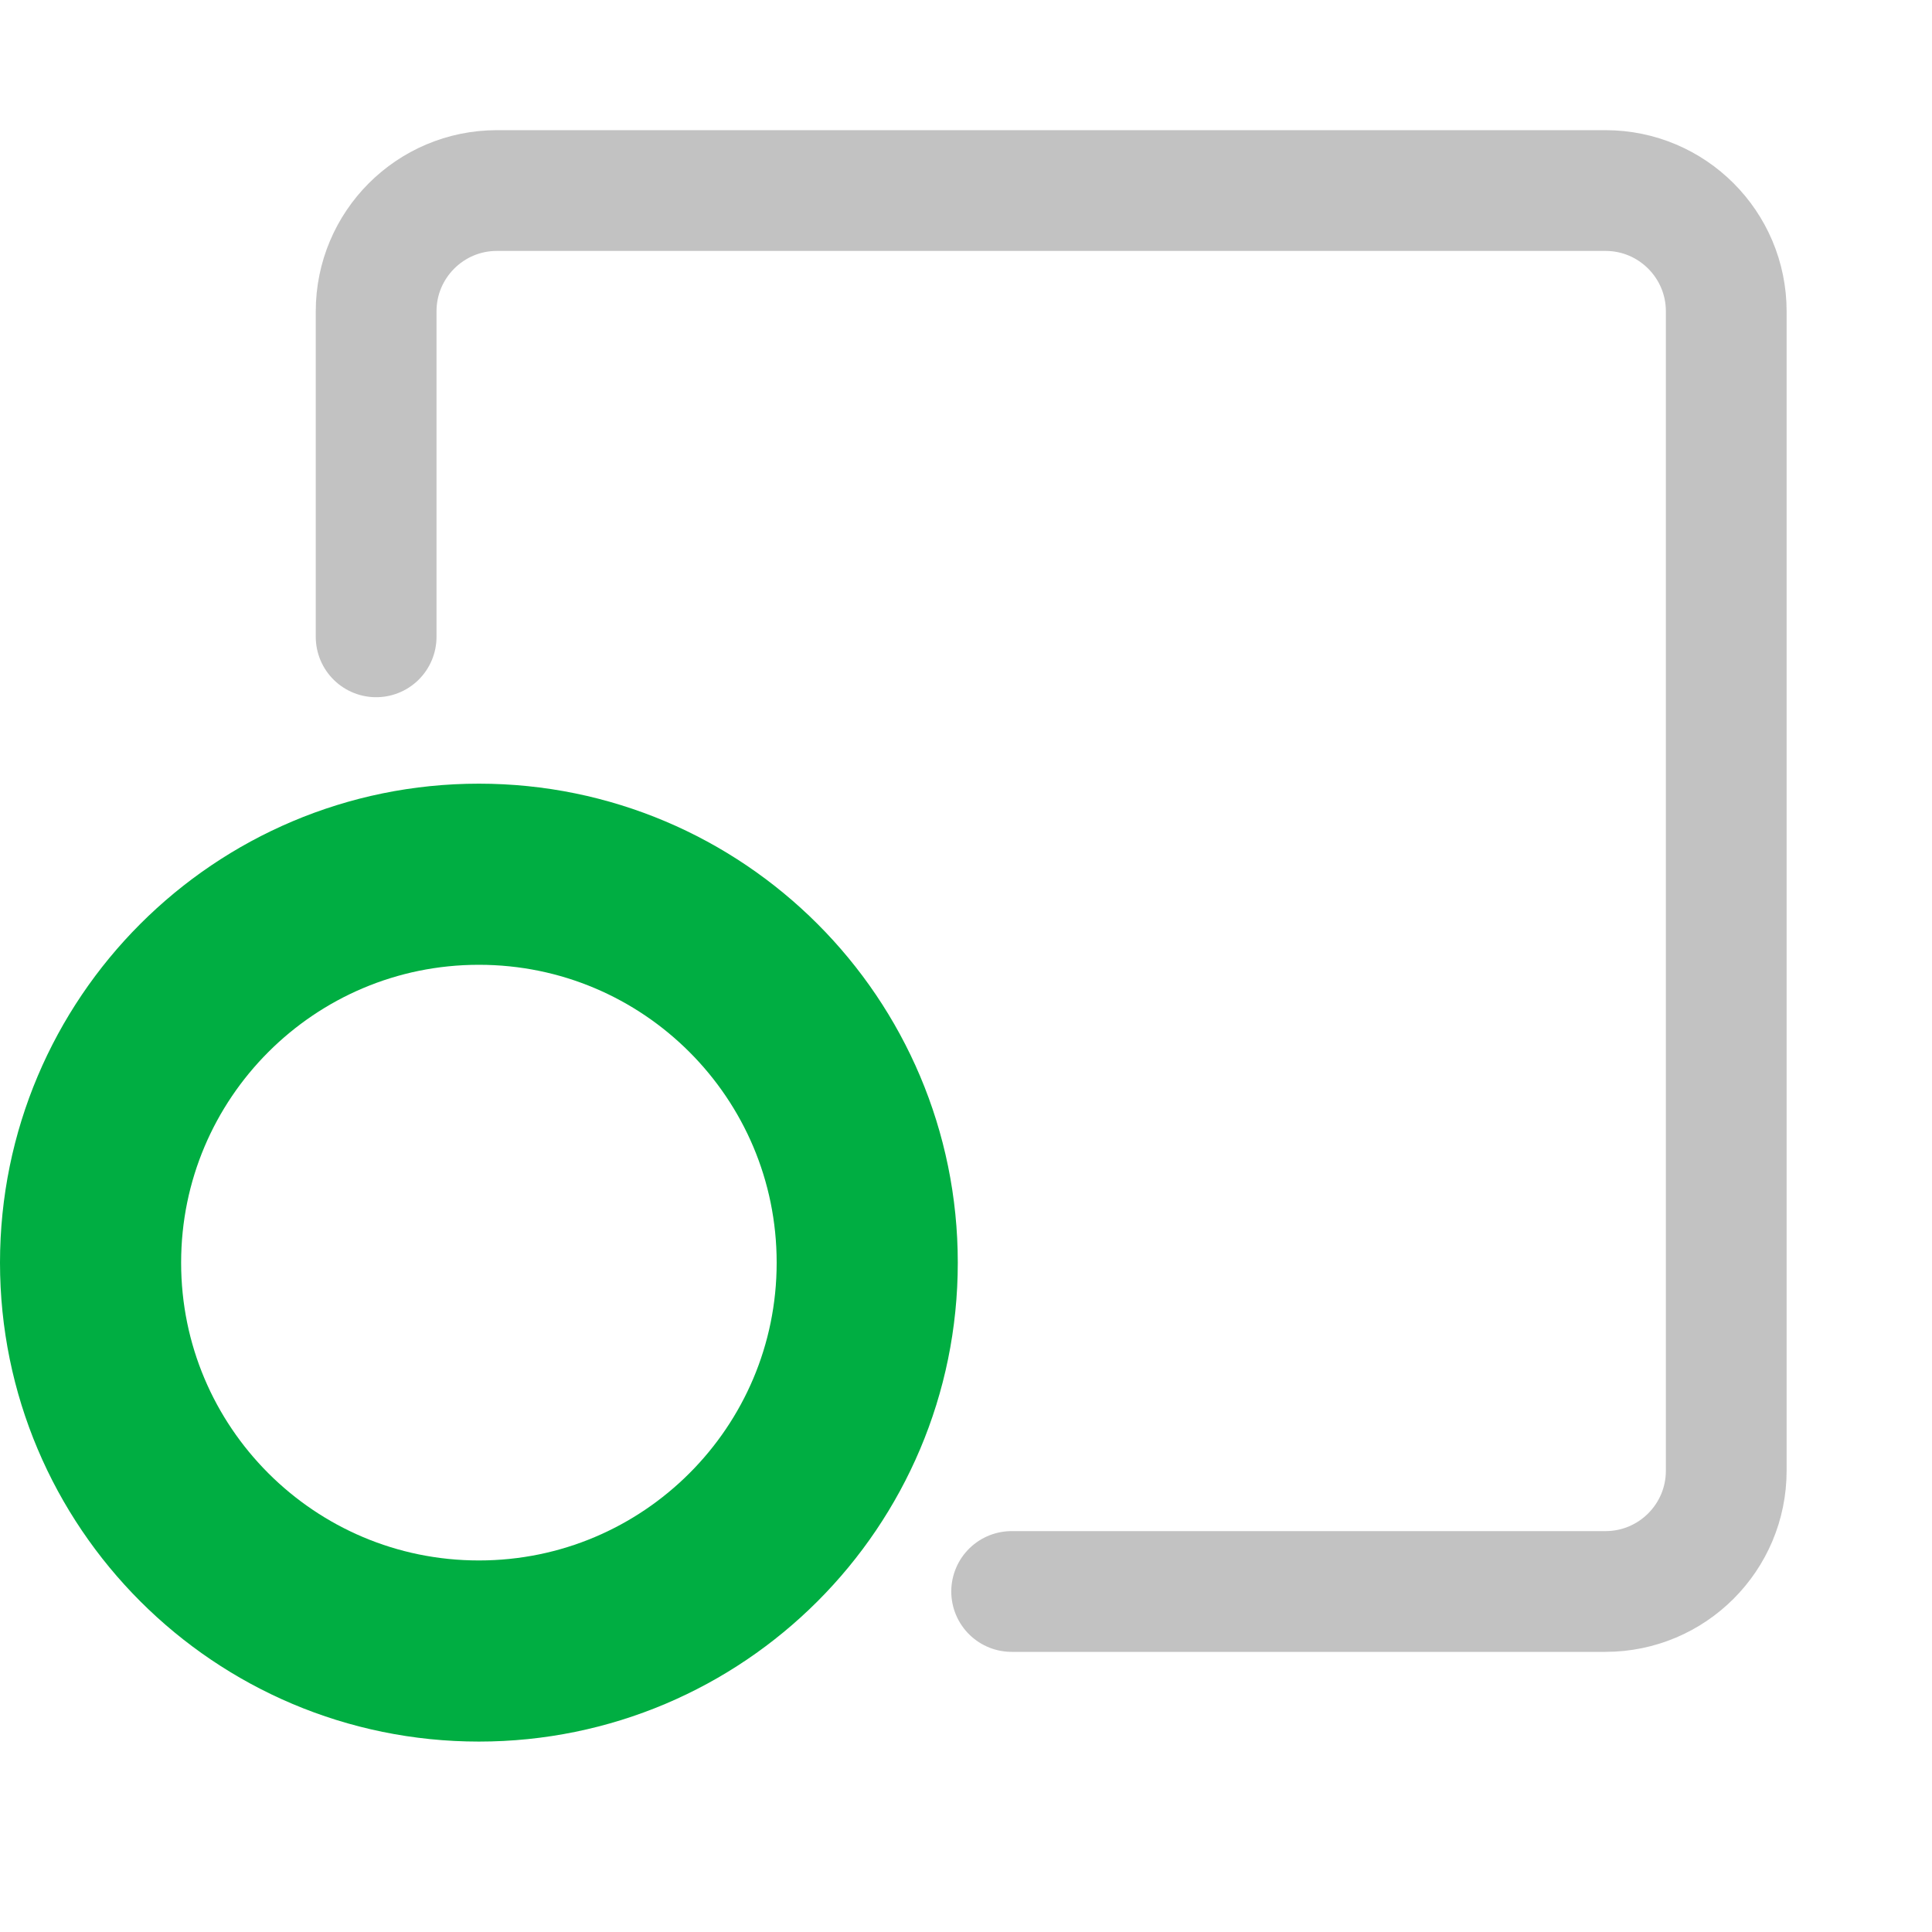
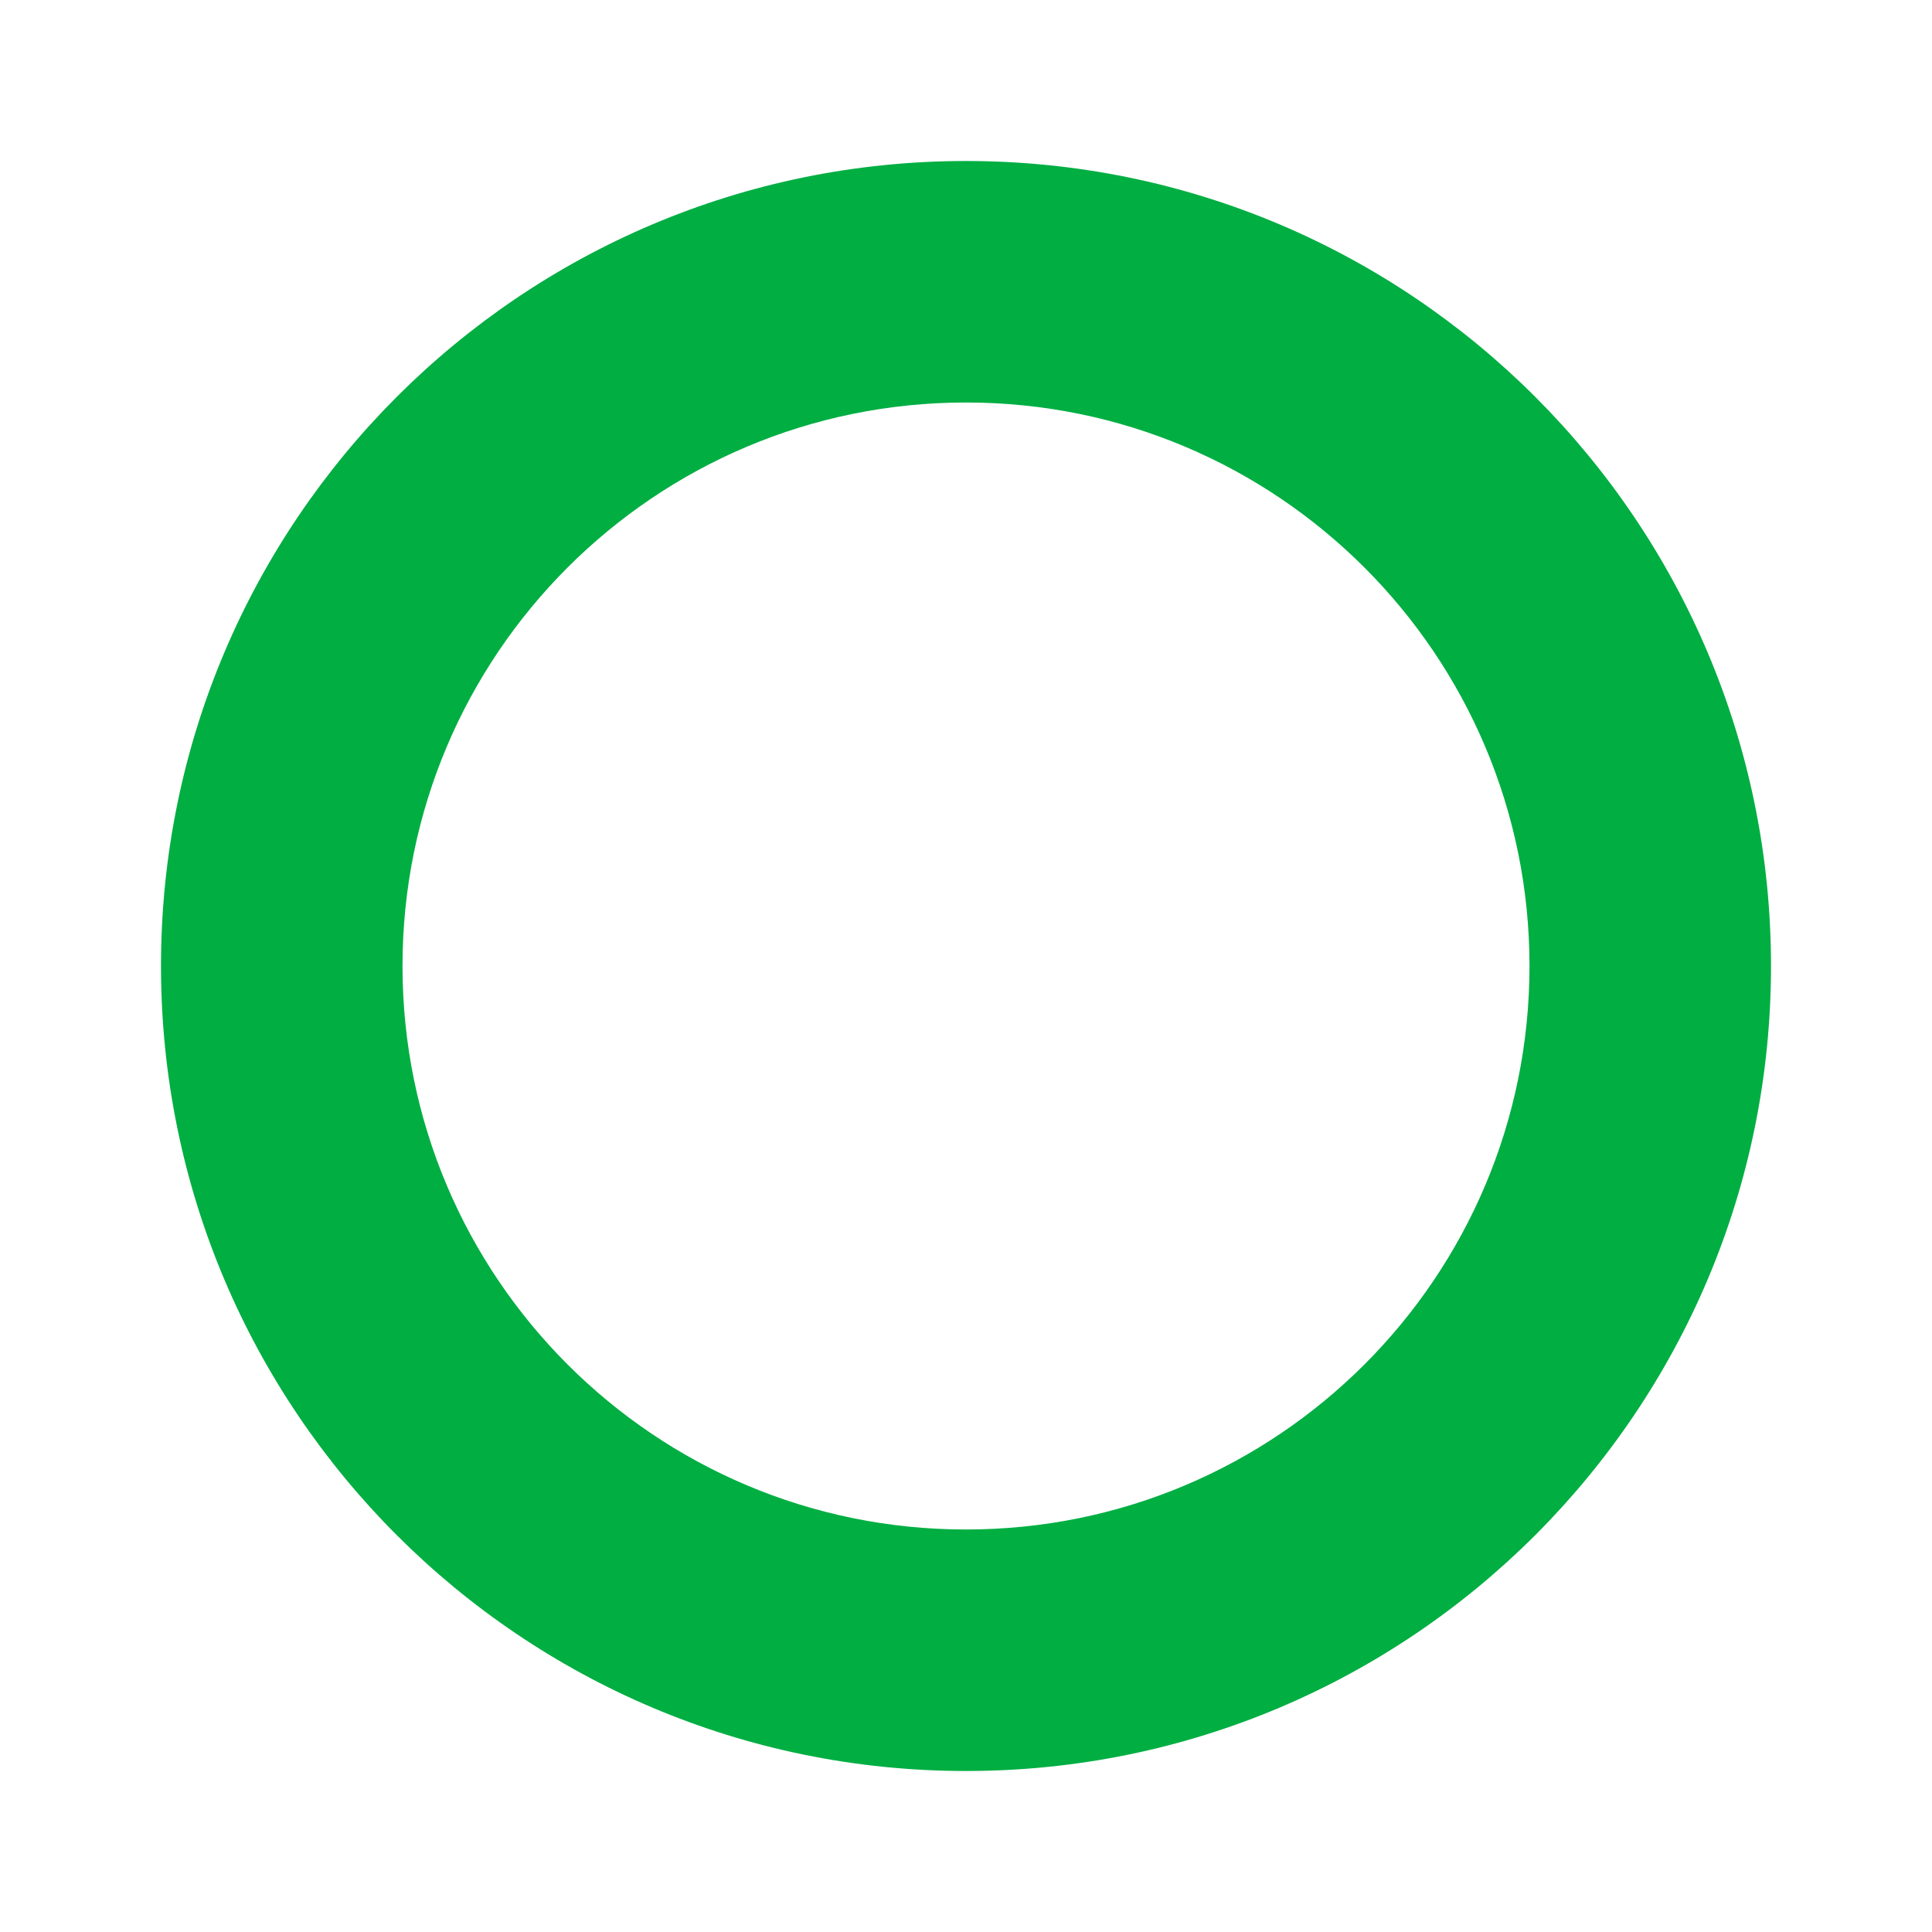
- <svg xmlns="http://www.w3.org/2000/svg" width="16" height="16" viewBox="0 0 16 16" fill="none">
-   <path d="M3.115 5.274V2.578C3.115 2.026 3.563 1.578 4.115 1.578H13.296C13.848 1.578 14.296 2.026 14.296 2.578V12.18C14.296 12.732 13.848 13.18 13.296 13.18H8.378" stroke="#C2C2C2" stroke-linecap="round" />
-   <path d="M3.966 13.673C5.742 13.673 7.182 12.233 7.182 10.457C7.182 8.68 5.742 7.24 3.966 7.24C2.19 7.24 0.75 8.68 0.75 10.457C0.75 12.233 2.19 13.673 3.966 13.673Z" stroke="#00AE42" stroke-width="1.5" />
+ <svg xmlns="http://www.w3.org/2000/svg" width="12" height="12" viewBox="0 0 12 12" fill="none">
+   <path fill-rule="evenodd" clip-rule="evenodd" d="M6 9.5C7.933 9.5 9.5 7.933 9.5 6C9.5 4.067 7.933 2.5 6 2.5C4.067 2.5 2.5 4.067 2.5 6C2.5 7.933 4.067 9.5 6 9.5ZM6 11C8.761 11 11 8.761 11 6C11 3.239 8.761 1 6 1C3.239 1 1 3.239 1 6C1 8.761 3.239 11 6 11Z" fill="#00AE42" />
</svg>
